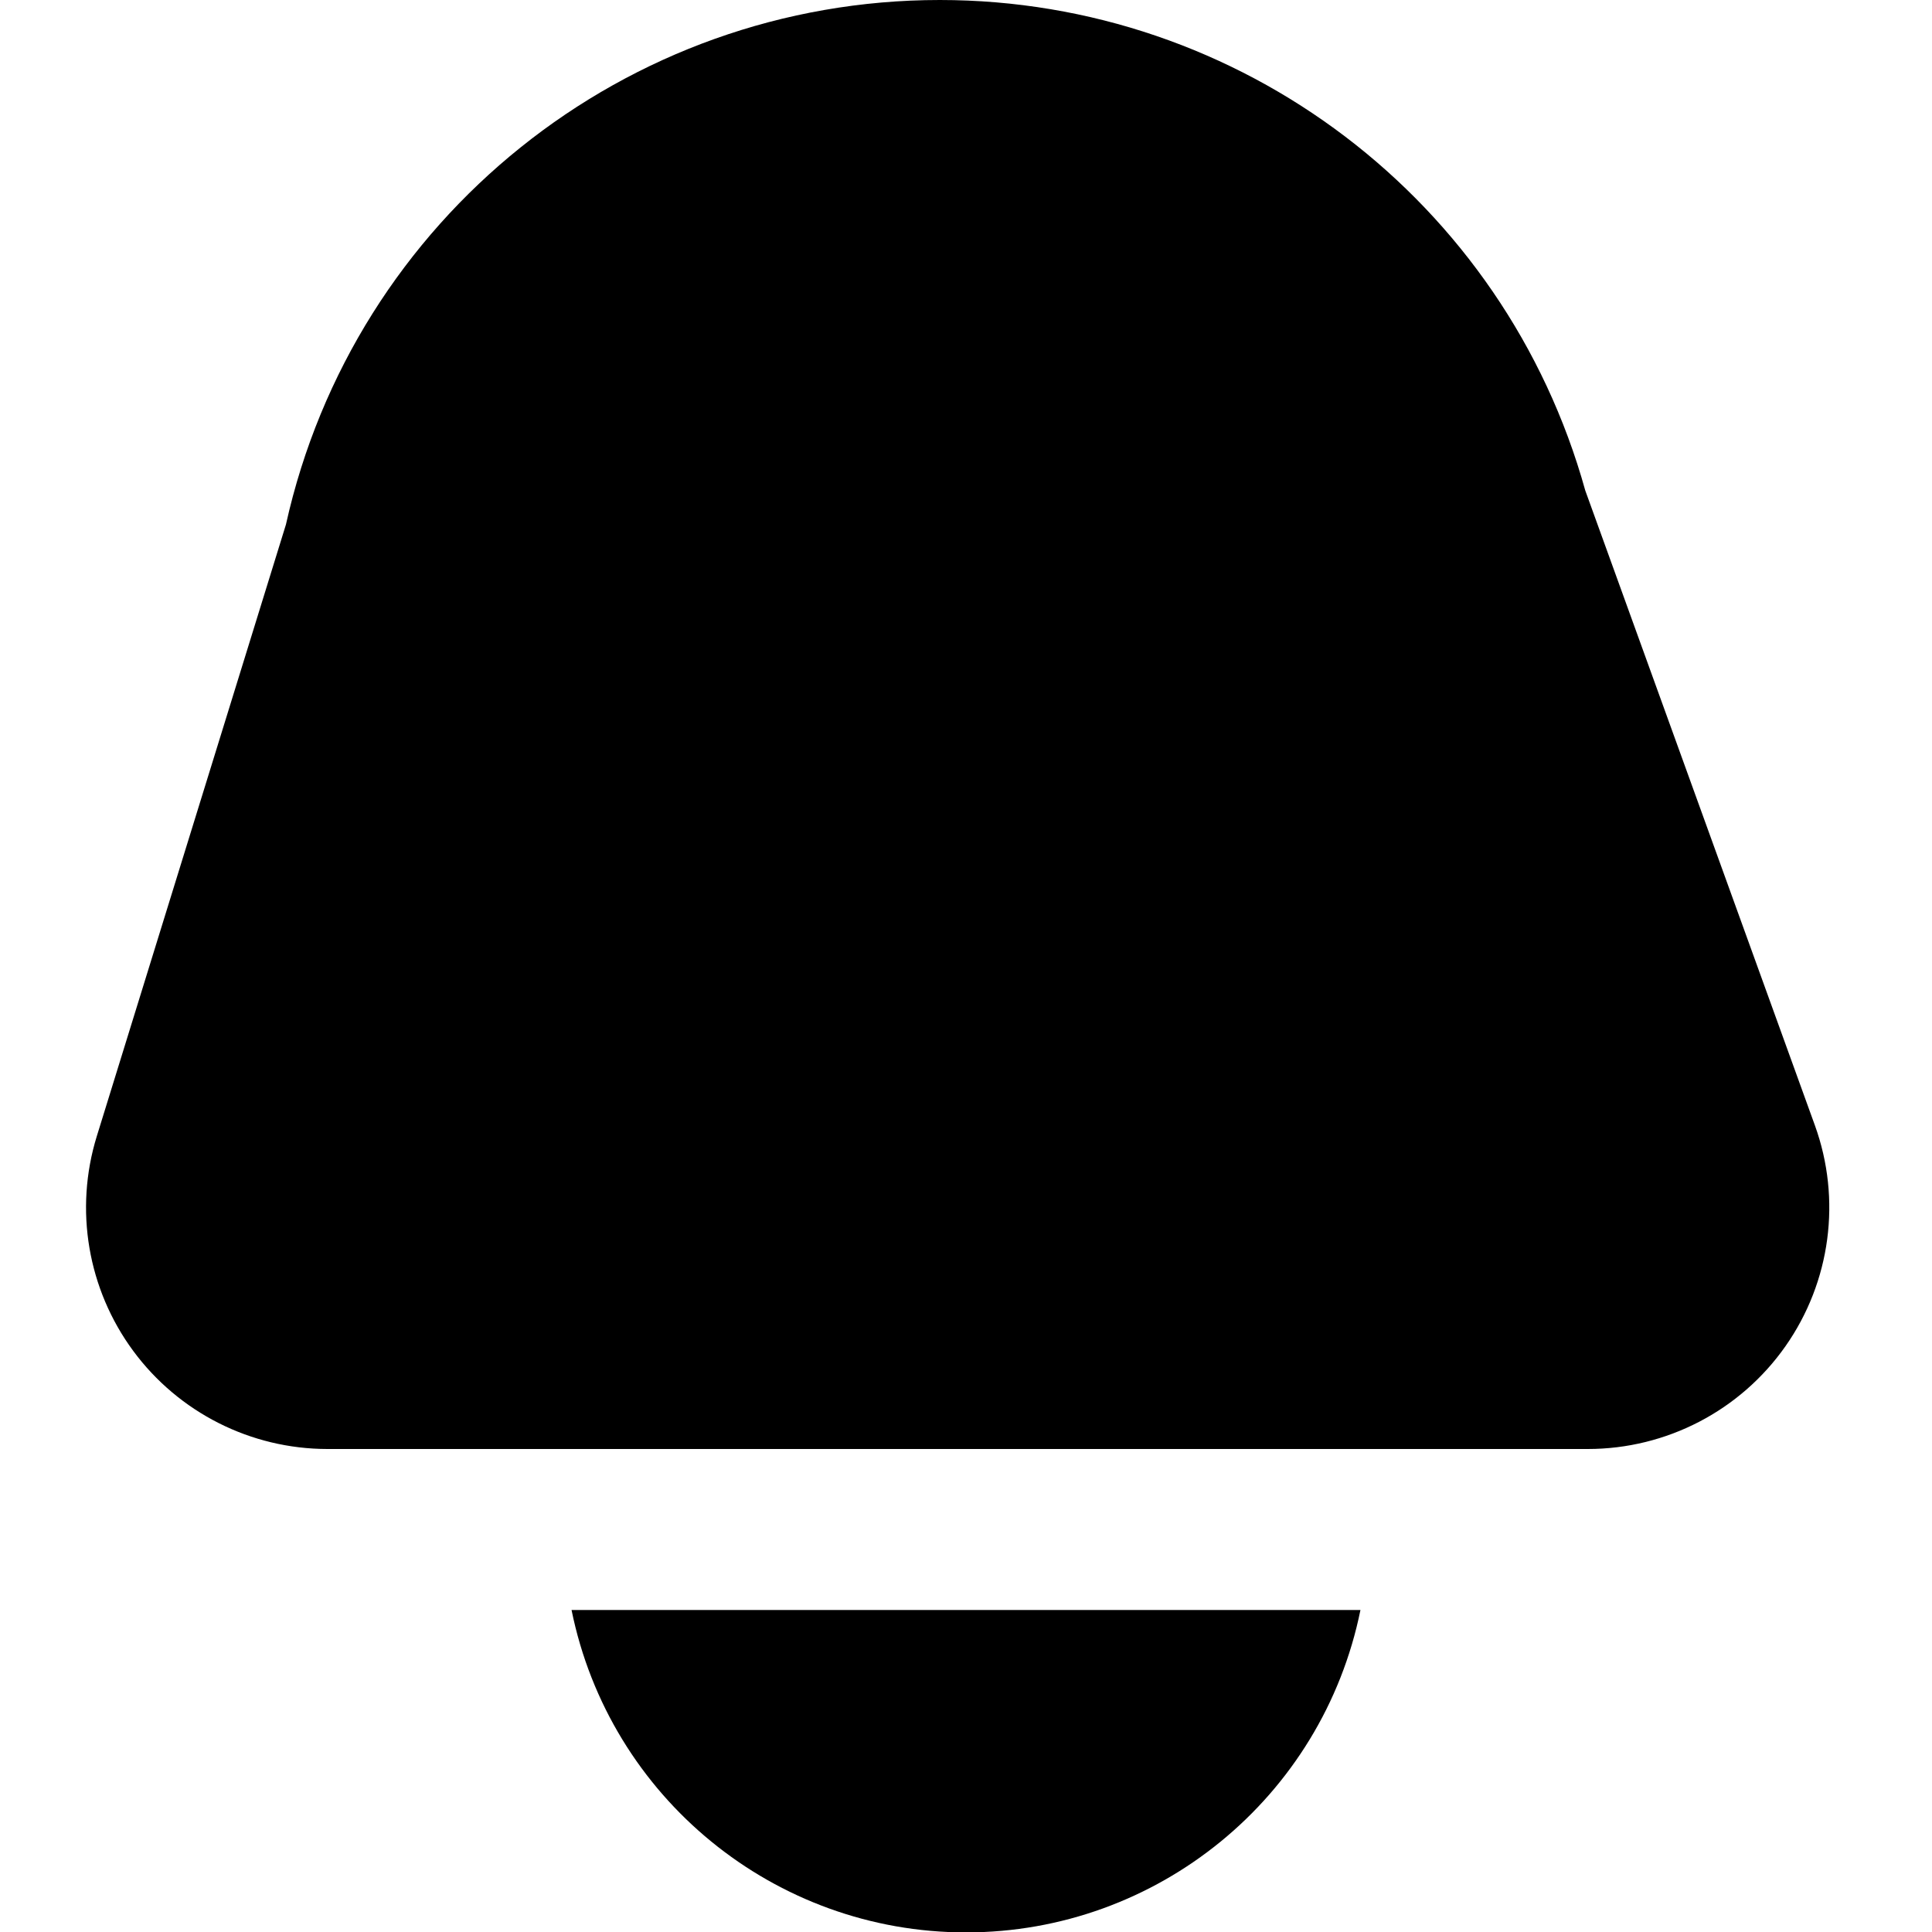
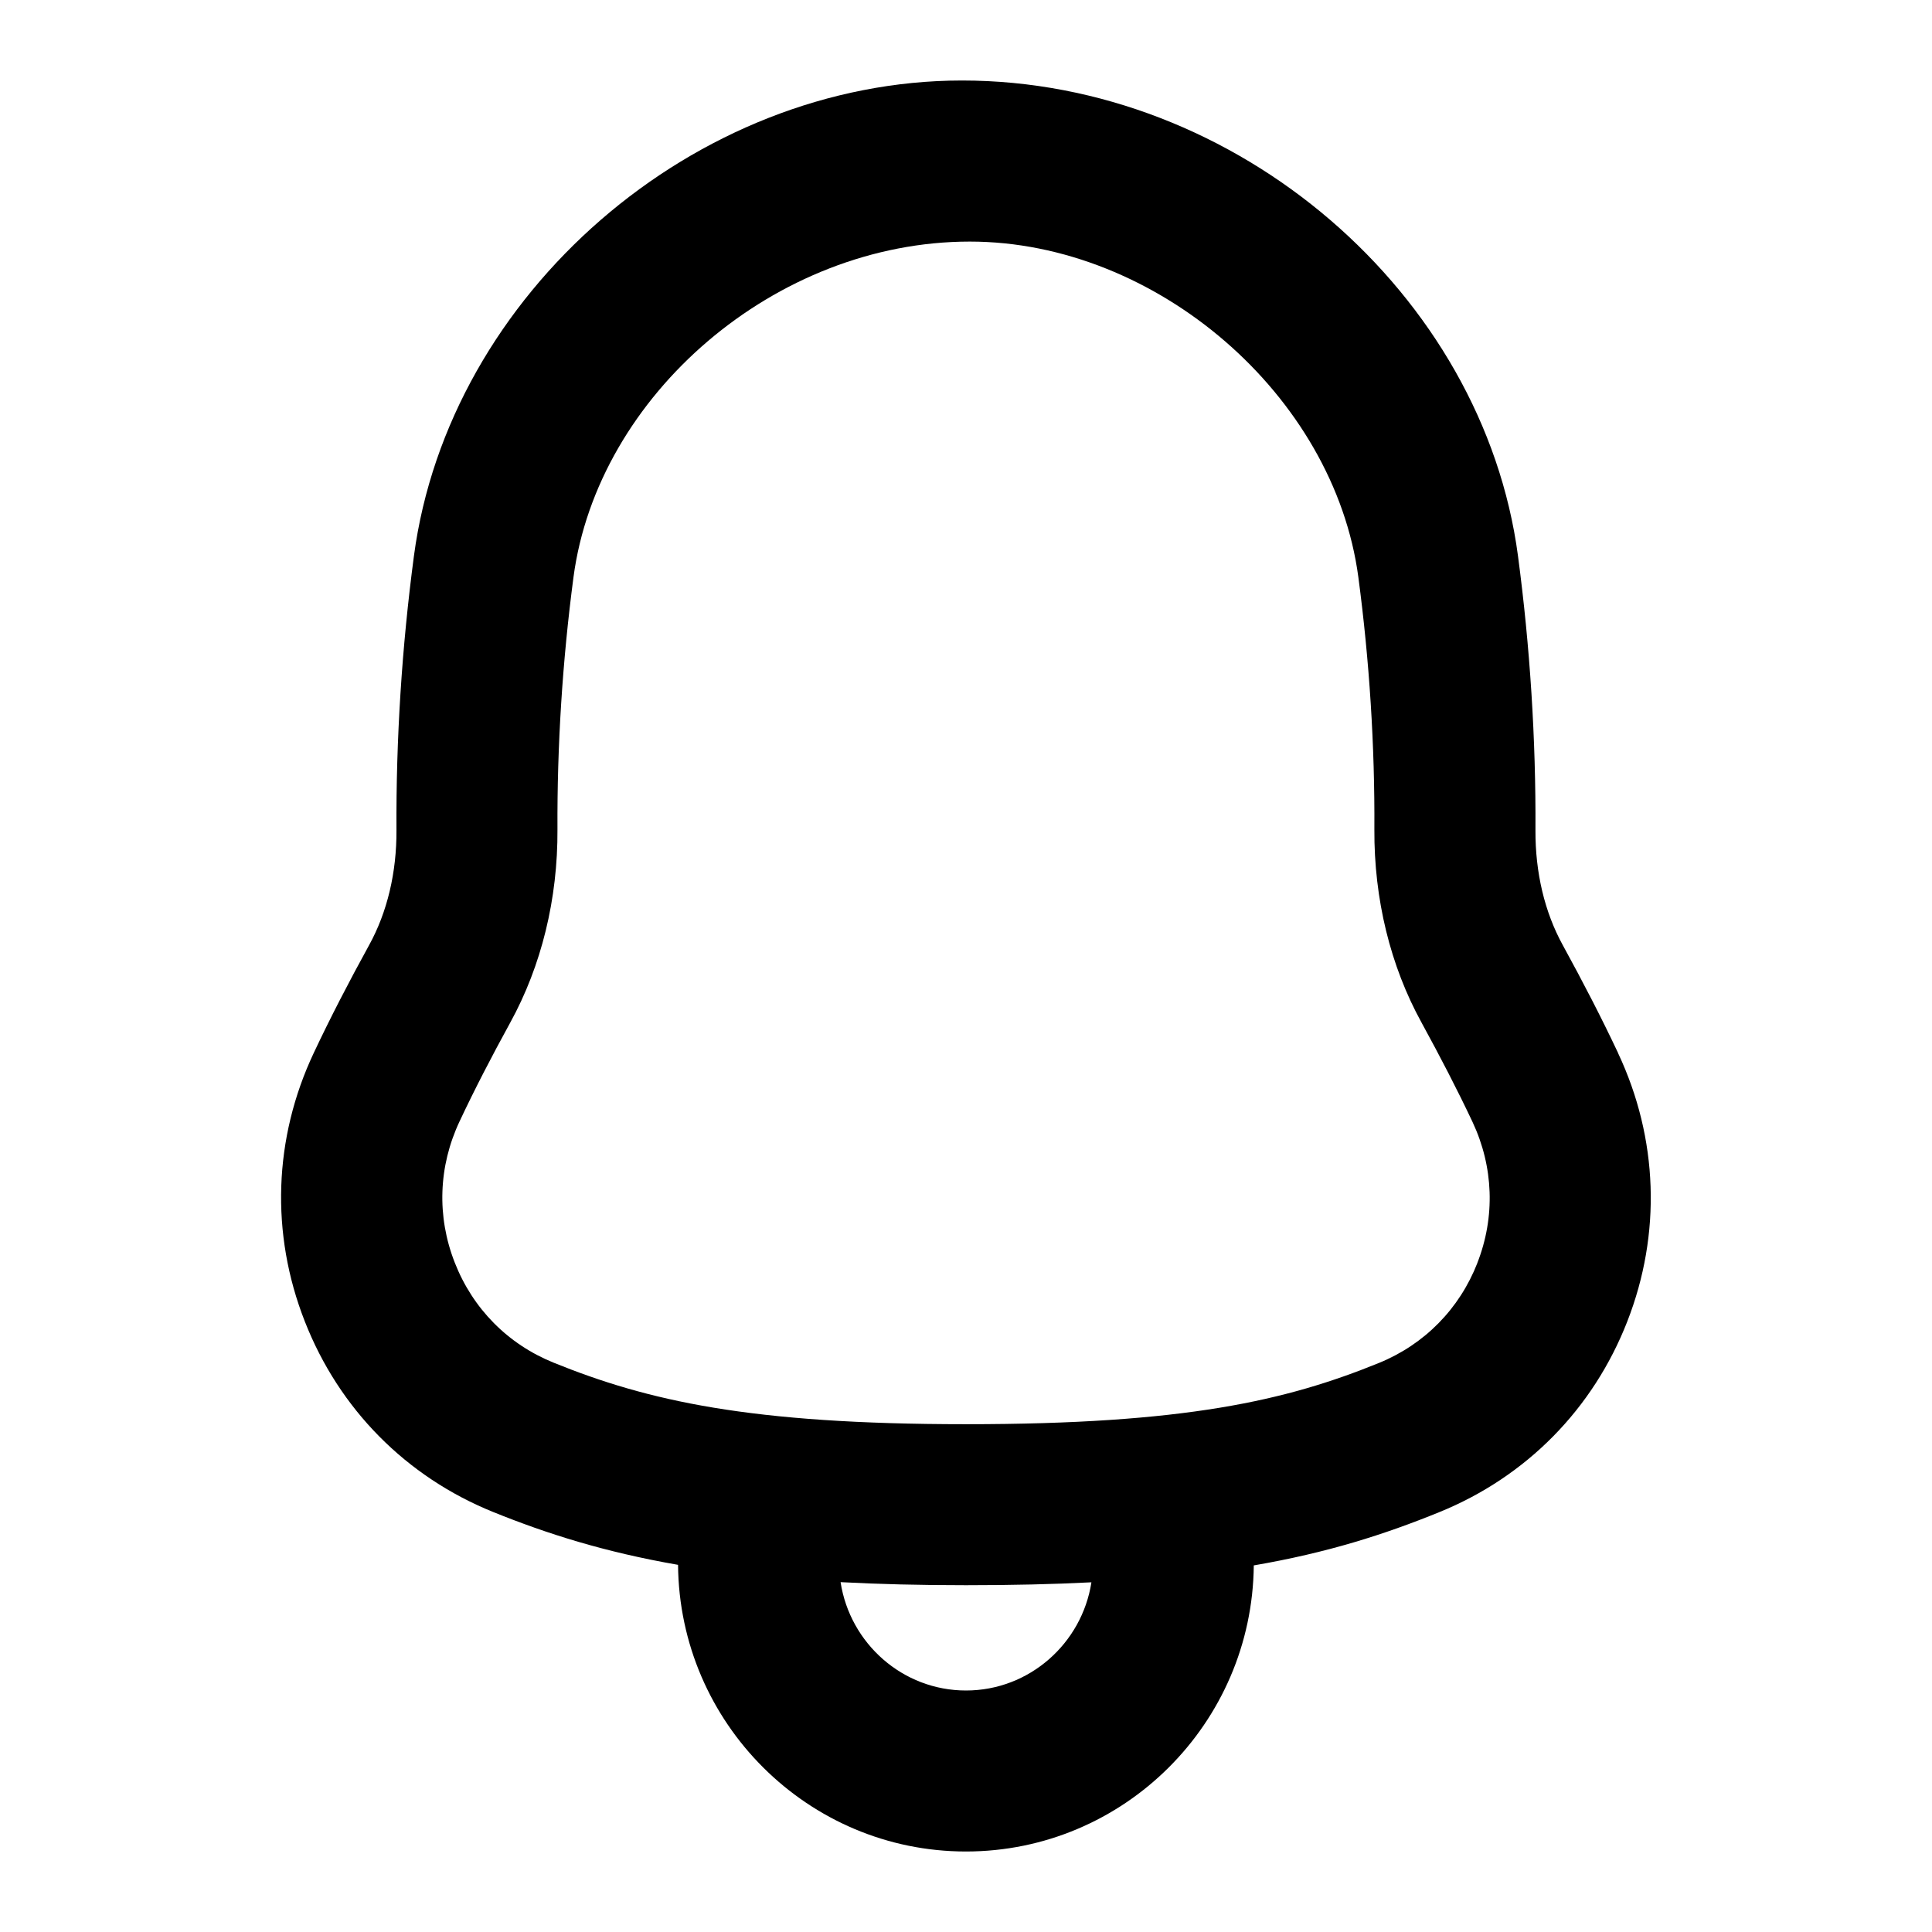
- <svg xmlns="http://www.w3.org/2000/svg" id="Layer_1" data-name="Layer 1" viewBox="0 0 24 24" width="512" height="512">
-   <path d="M4.068,18H19.724a3,3,0,0,0,2.821-4.021L19.693,6.094A8.323,8.323,0,0,0,11.675,0h0A8.321,8.321,0,0,0,3.552,6.516l-2.35,7.6A3,3,0,0,0,4.068,18Z" />
-   <path d="M7.1,20a5,5,0,0,0,9.8,0Z" />
+ <svg xmlns="http://www.w3.org/2000/svg" id="Layer_1" data-name="Layer 1" viewBox="0 0 24 24">
+   <path d="M20.102,13.084c-.204-.433-.435-.881-.689-1.344-.225-.409-.342-.902-.339-1.427h0c.006-1.131-.067-2.277-.217-3.407-.432-3.256-3.487-5.906-6.906-5.906-3.322,0-6.376,2.649-6.809,5.906-.15,1.13-.223,2.276-.217,3.407,.003,.524-.114,1.018-.34,1.428-.253,.46-.484,.907-.687,1.338-.5,1.06-.54,2.245-.112,3.335,.426,1.089,1.258,1.931,2.341,2.369,.671,.271,1.382,.497,2.296,.656,.016,1.966,1.614,3.561,3.576,3.561s3.557-1.591,3.576-3.554c.913-.157,1.621-.383,2.308-.663,1.08-.44,1.908-1.281,2.332-2.368,.425-1.089,.384-2.272-.114-3.331Zm-8.102,7.916c-.787,0-1.441-.585-1.558-1.346,.472,.025,.987,.038,1.557,.038s1.088-.012,1.559-.036c-.118,.76-.772,1.344-1.558,1.344Zm6.353-5.312c-.223,.571-.657,1.012-1.223,1.243-1.155,.47-2.416,.761-5.13,.761-2.692,0-3.956-.292-5.122-.764-.569-.23-1.005-.671-1.229-1.244-.225-.573-.203-1.196,.06-1.754,.186-.396,.398-.805,.629-1.226,.389-.708,.592-1.539,.587-2.402-.005-1.039,.062-2.093,.199-3.132,.3-2.26,2.51-4.169,4.923-4.169,2.316,0,4.526,1.909,4.827,4.169,.138,1.04,.205,2.094,.199,3.133-.005,.865,.198,1.696,.587,2.402,.232,.424,.445,.835,.632,1.232,.262,.557,.284,1.18,.06,1.752Z" />
</svg>
